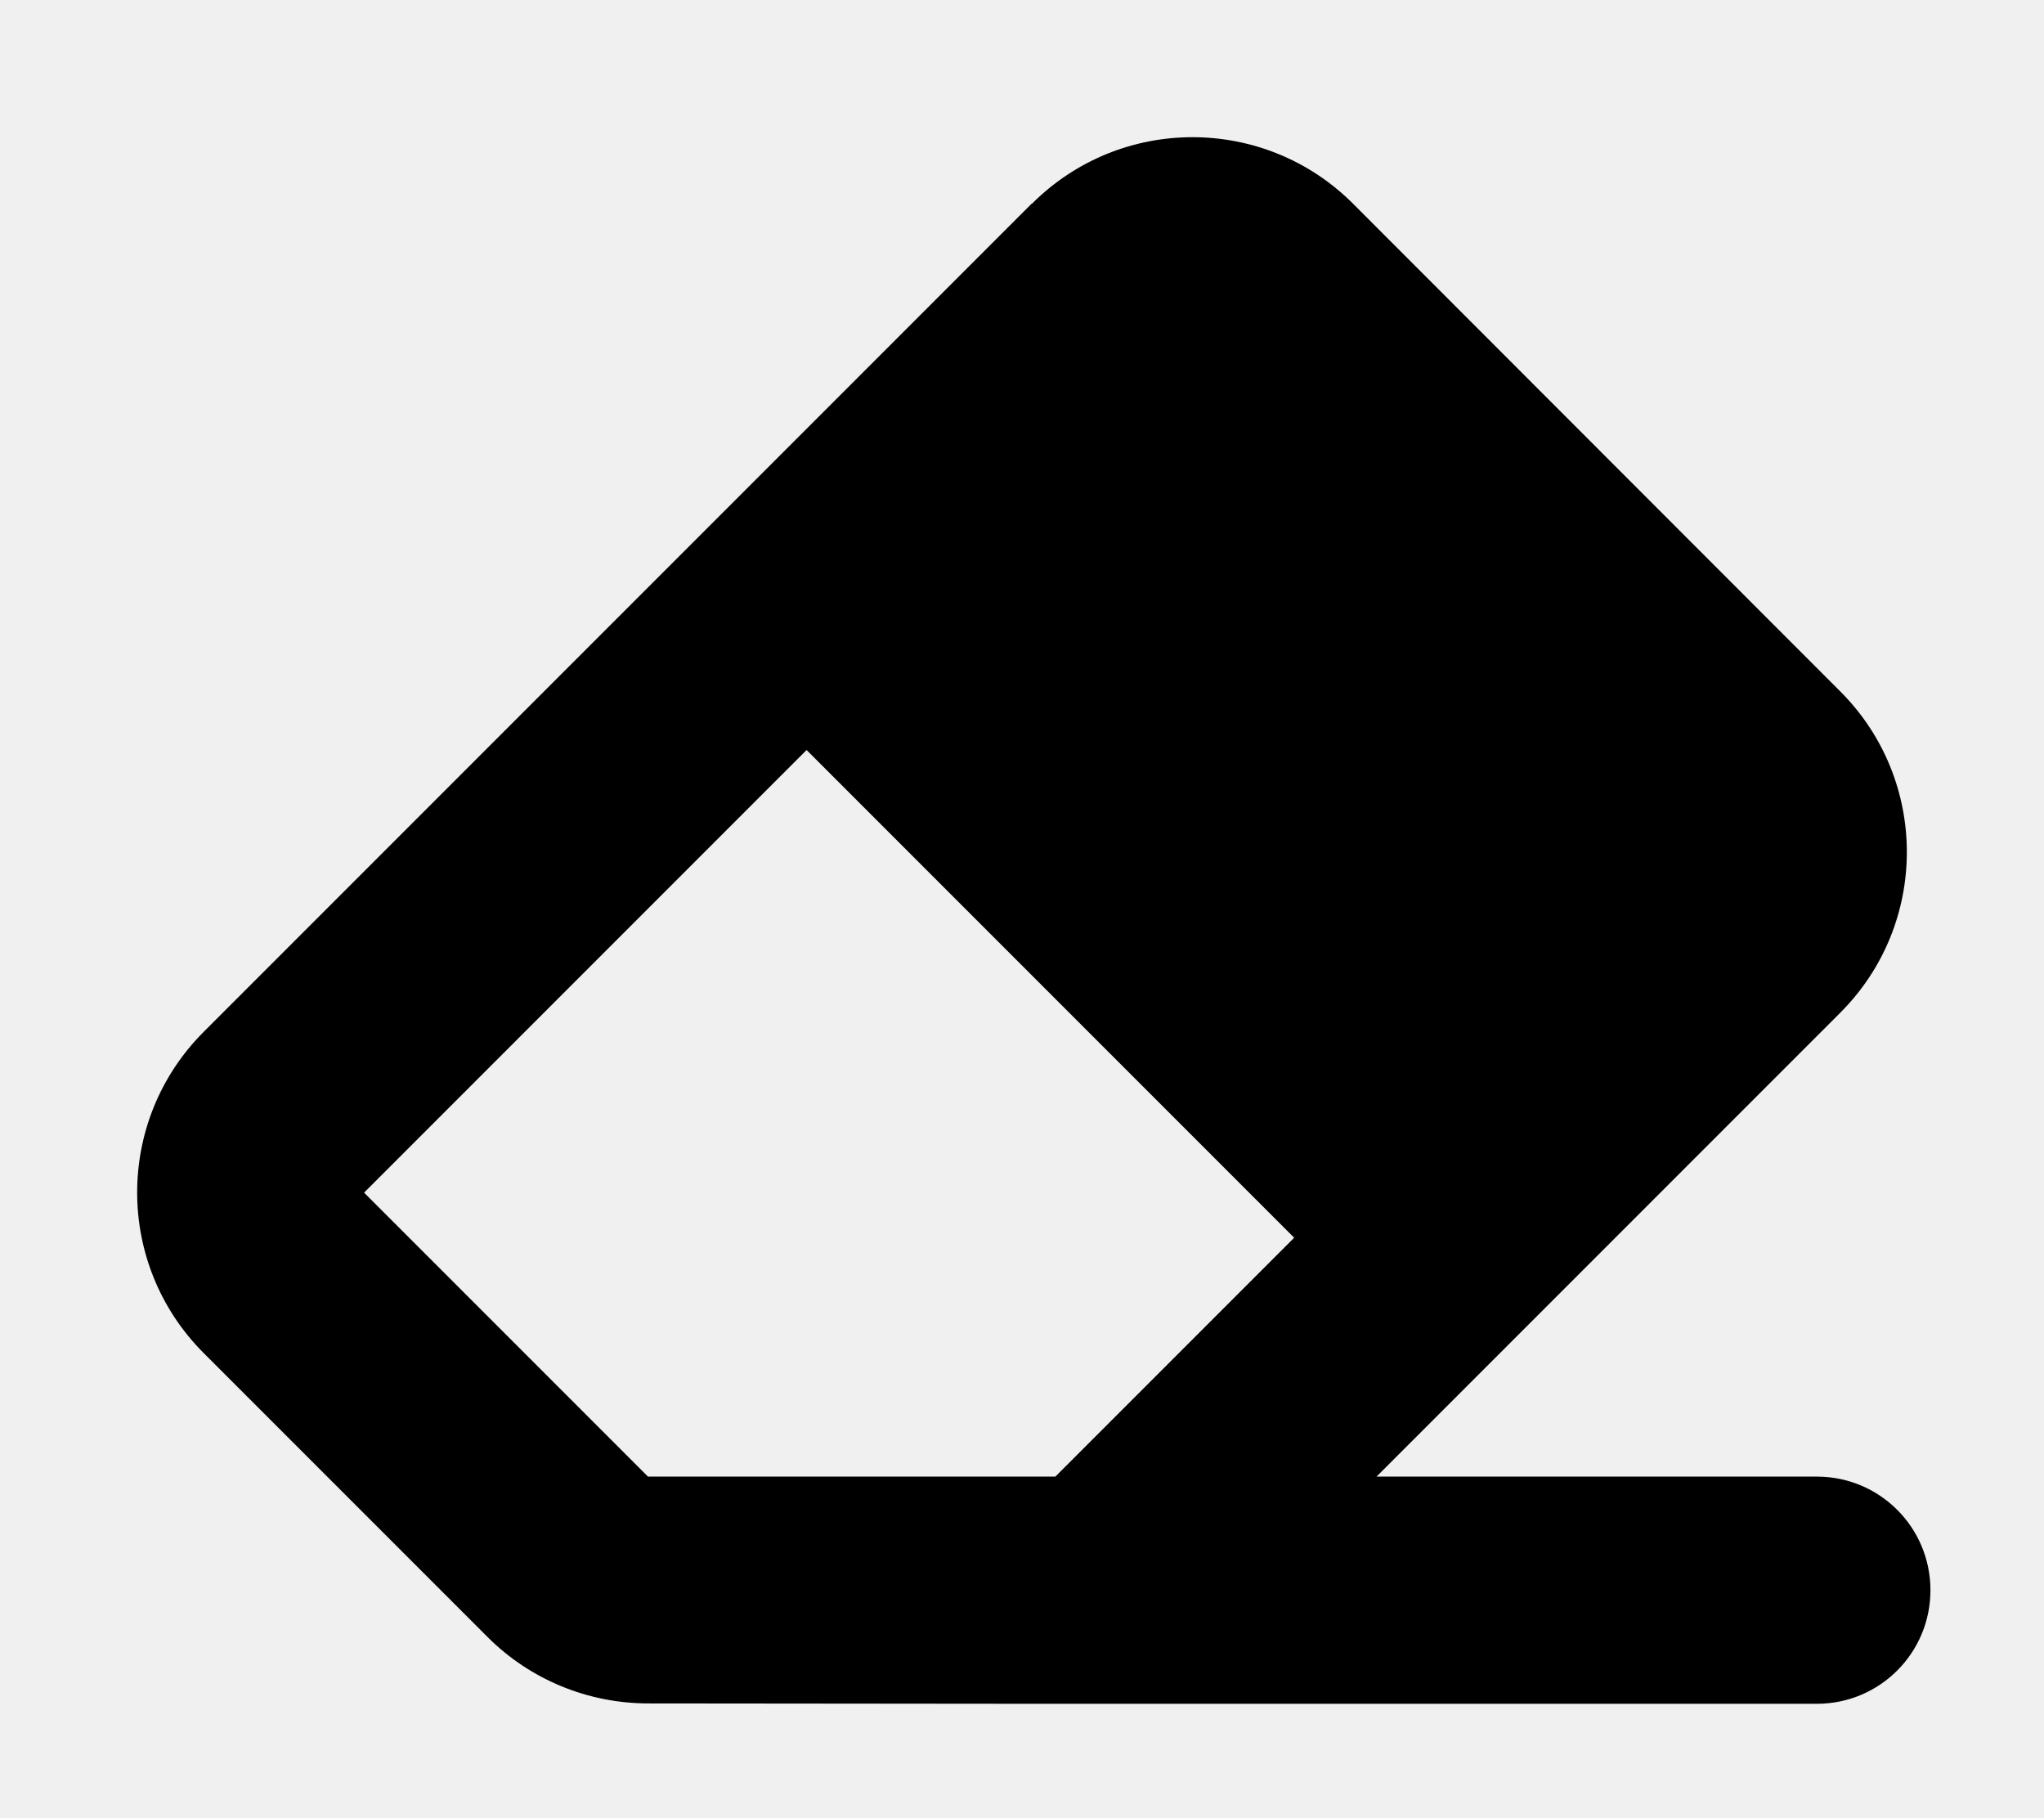
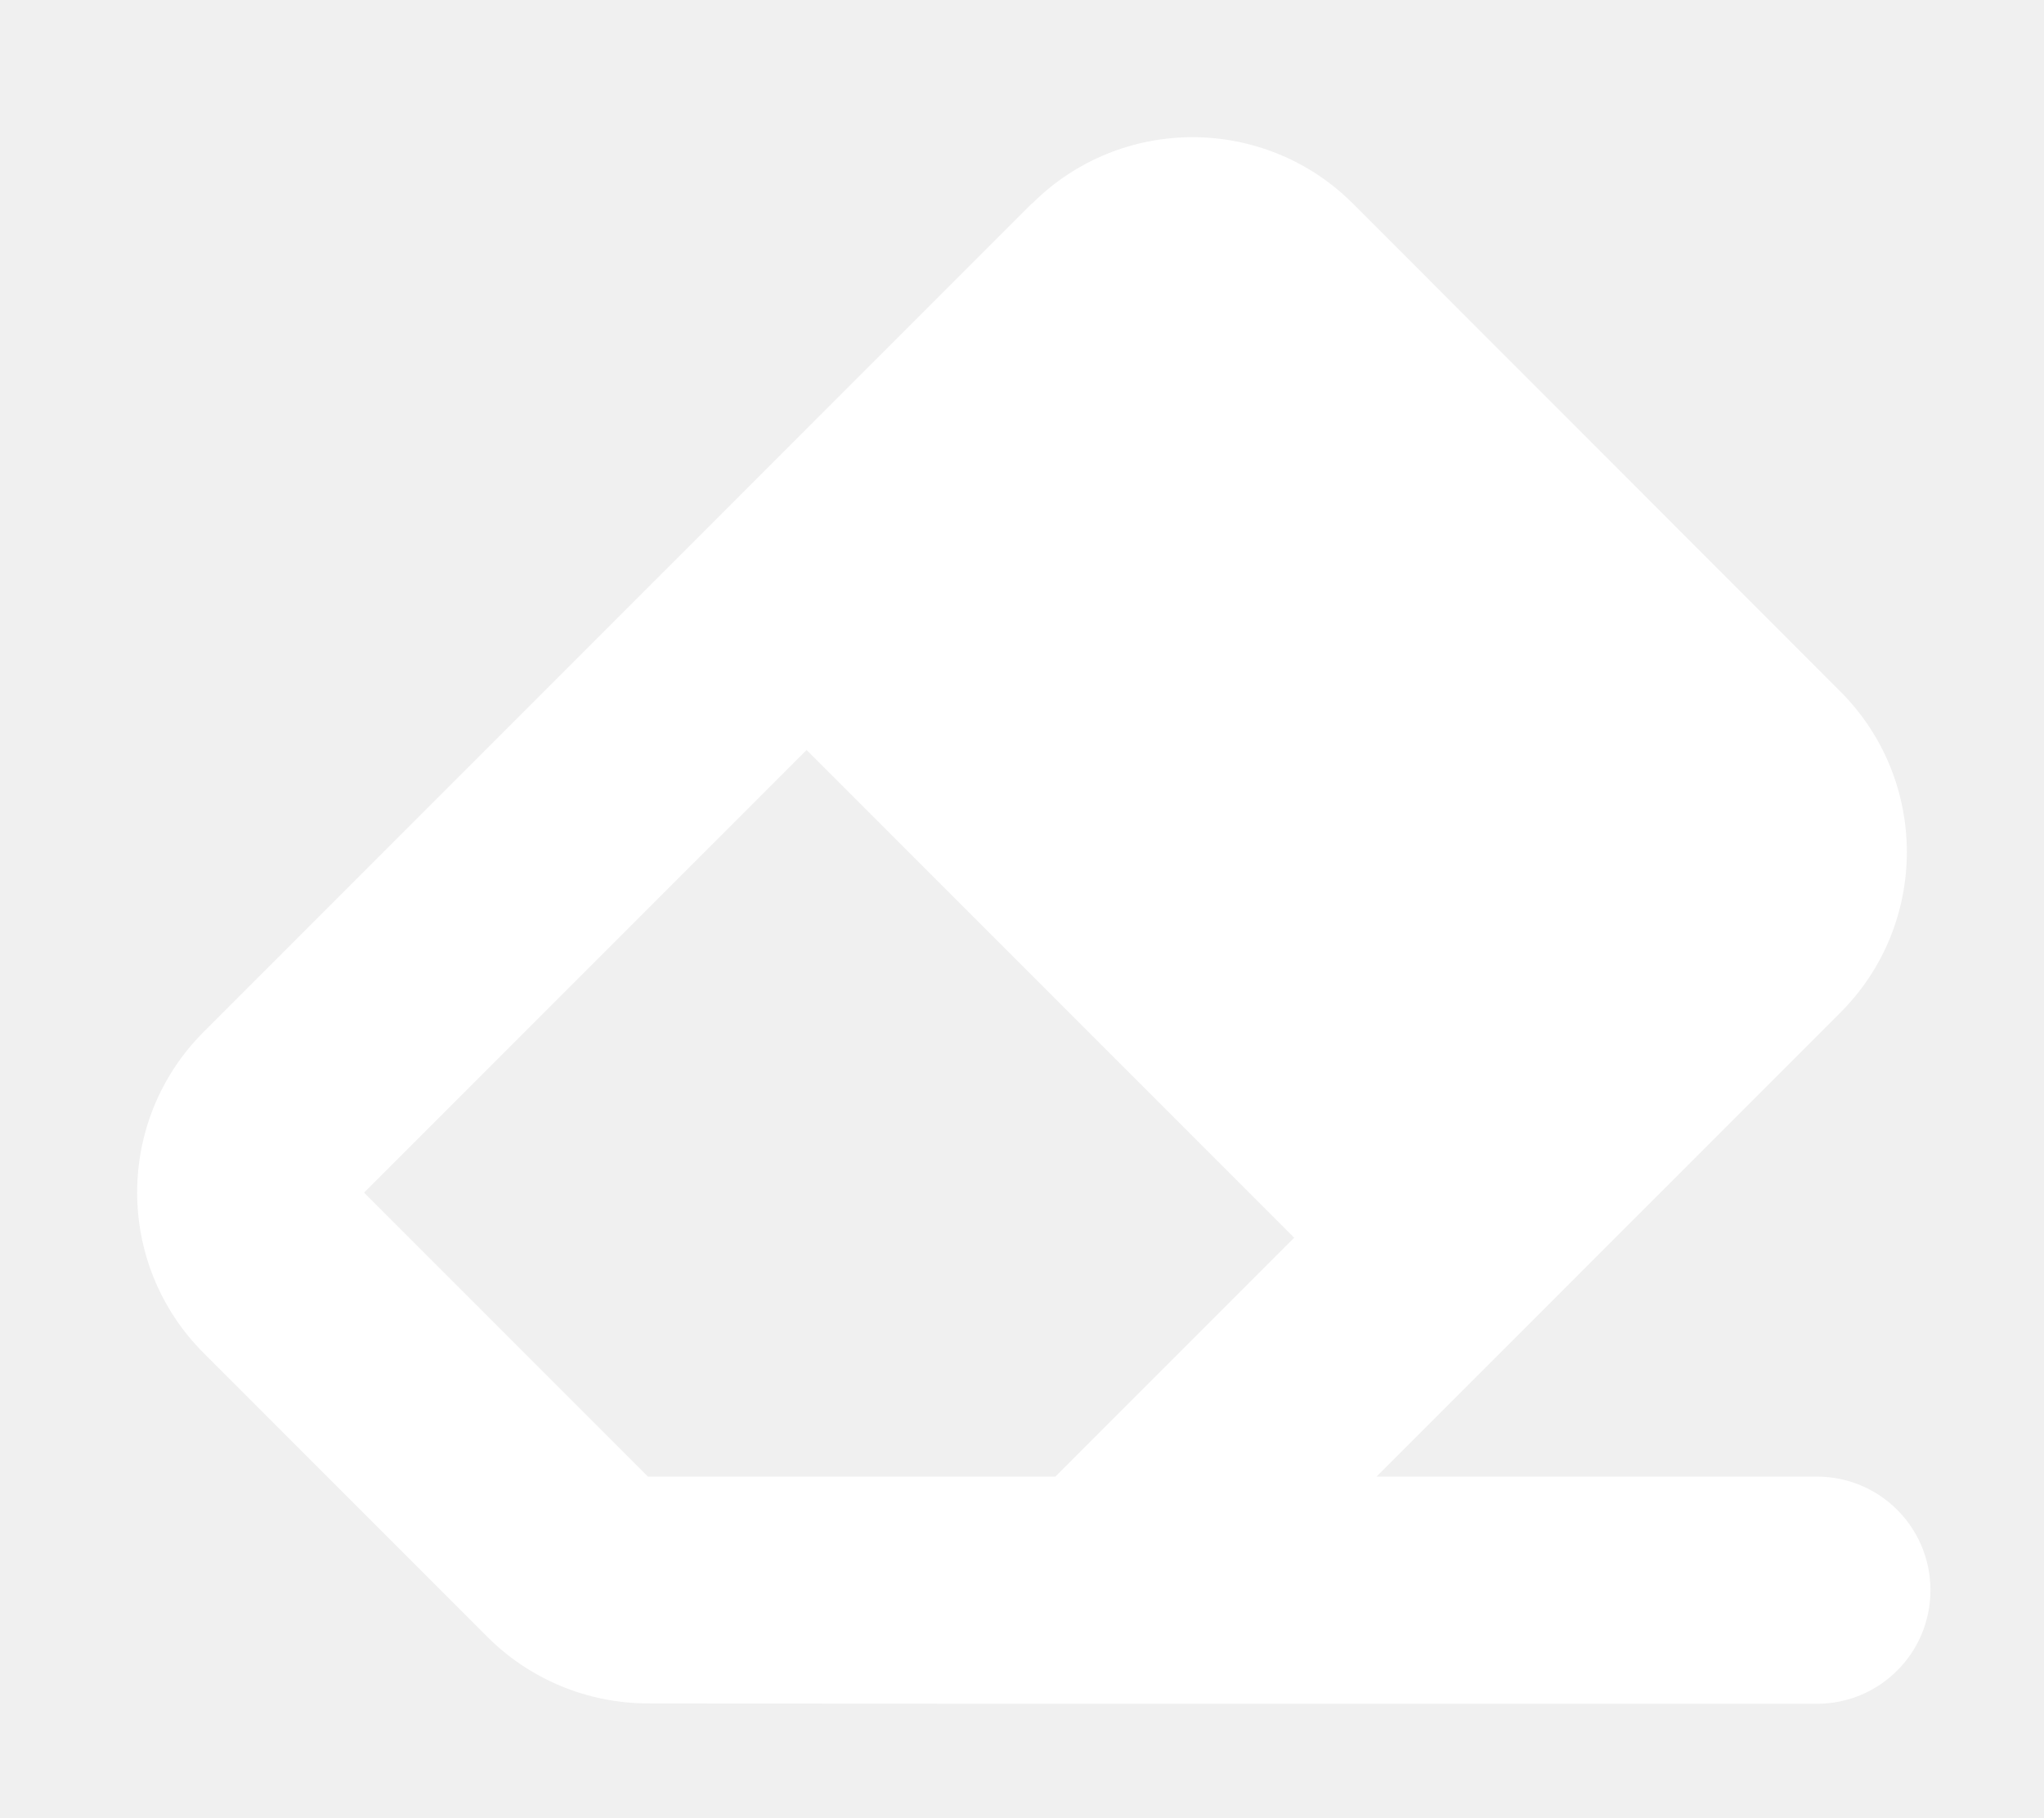
<svg xmlns="http://www.w3.org/2000/svg" viewBox="0 0 576 512">
-   <path fill="currentColor" d="M290.7 57.4L57.4 290.7c-25 25-25 65.5 0 90.5l80 80c12 12 28.3 18.7 45.3 18.7L288 480l9.4 0L512 480c17.7 0 32-14.3 32-32s-14.3-32-32-32l-124.1 0L518.6 285.3c25-25 25-65.5 0-90.5L381.3 57.4c-25-25-65.5-25-90.5 0zM297.4 416l-9.4 0-105.4 0-80-80L227.3 211.3 364.7 348.7 297.4 416z" />
+   <path fill="white" d="M290.7 57.4L57.4 290.7c-25 25-25 65.5 0 90.5l80 80c12 12 28.3 18.7 45.3 18.7L288 480l9.4 0L512 480c17.7 0 32-14.3 32-32s-14.3-32-32-32l-124.1 0L518.6 285.3c25-25 25-65.5 0-90.5L381.3 57.4c-25-25-65.5-25-90.5 0zM297.4 416l-9.4 0-105.4 0-80-80L227.3 211.3 364.7 348.7 297.4 416z" />
</svg>
